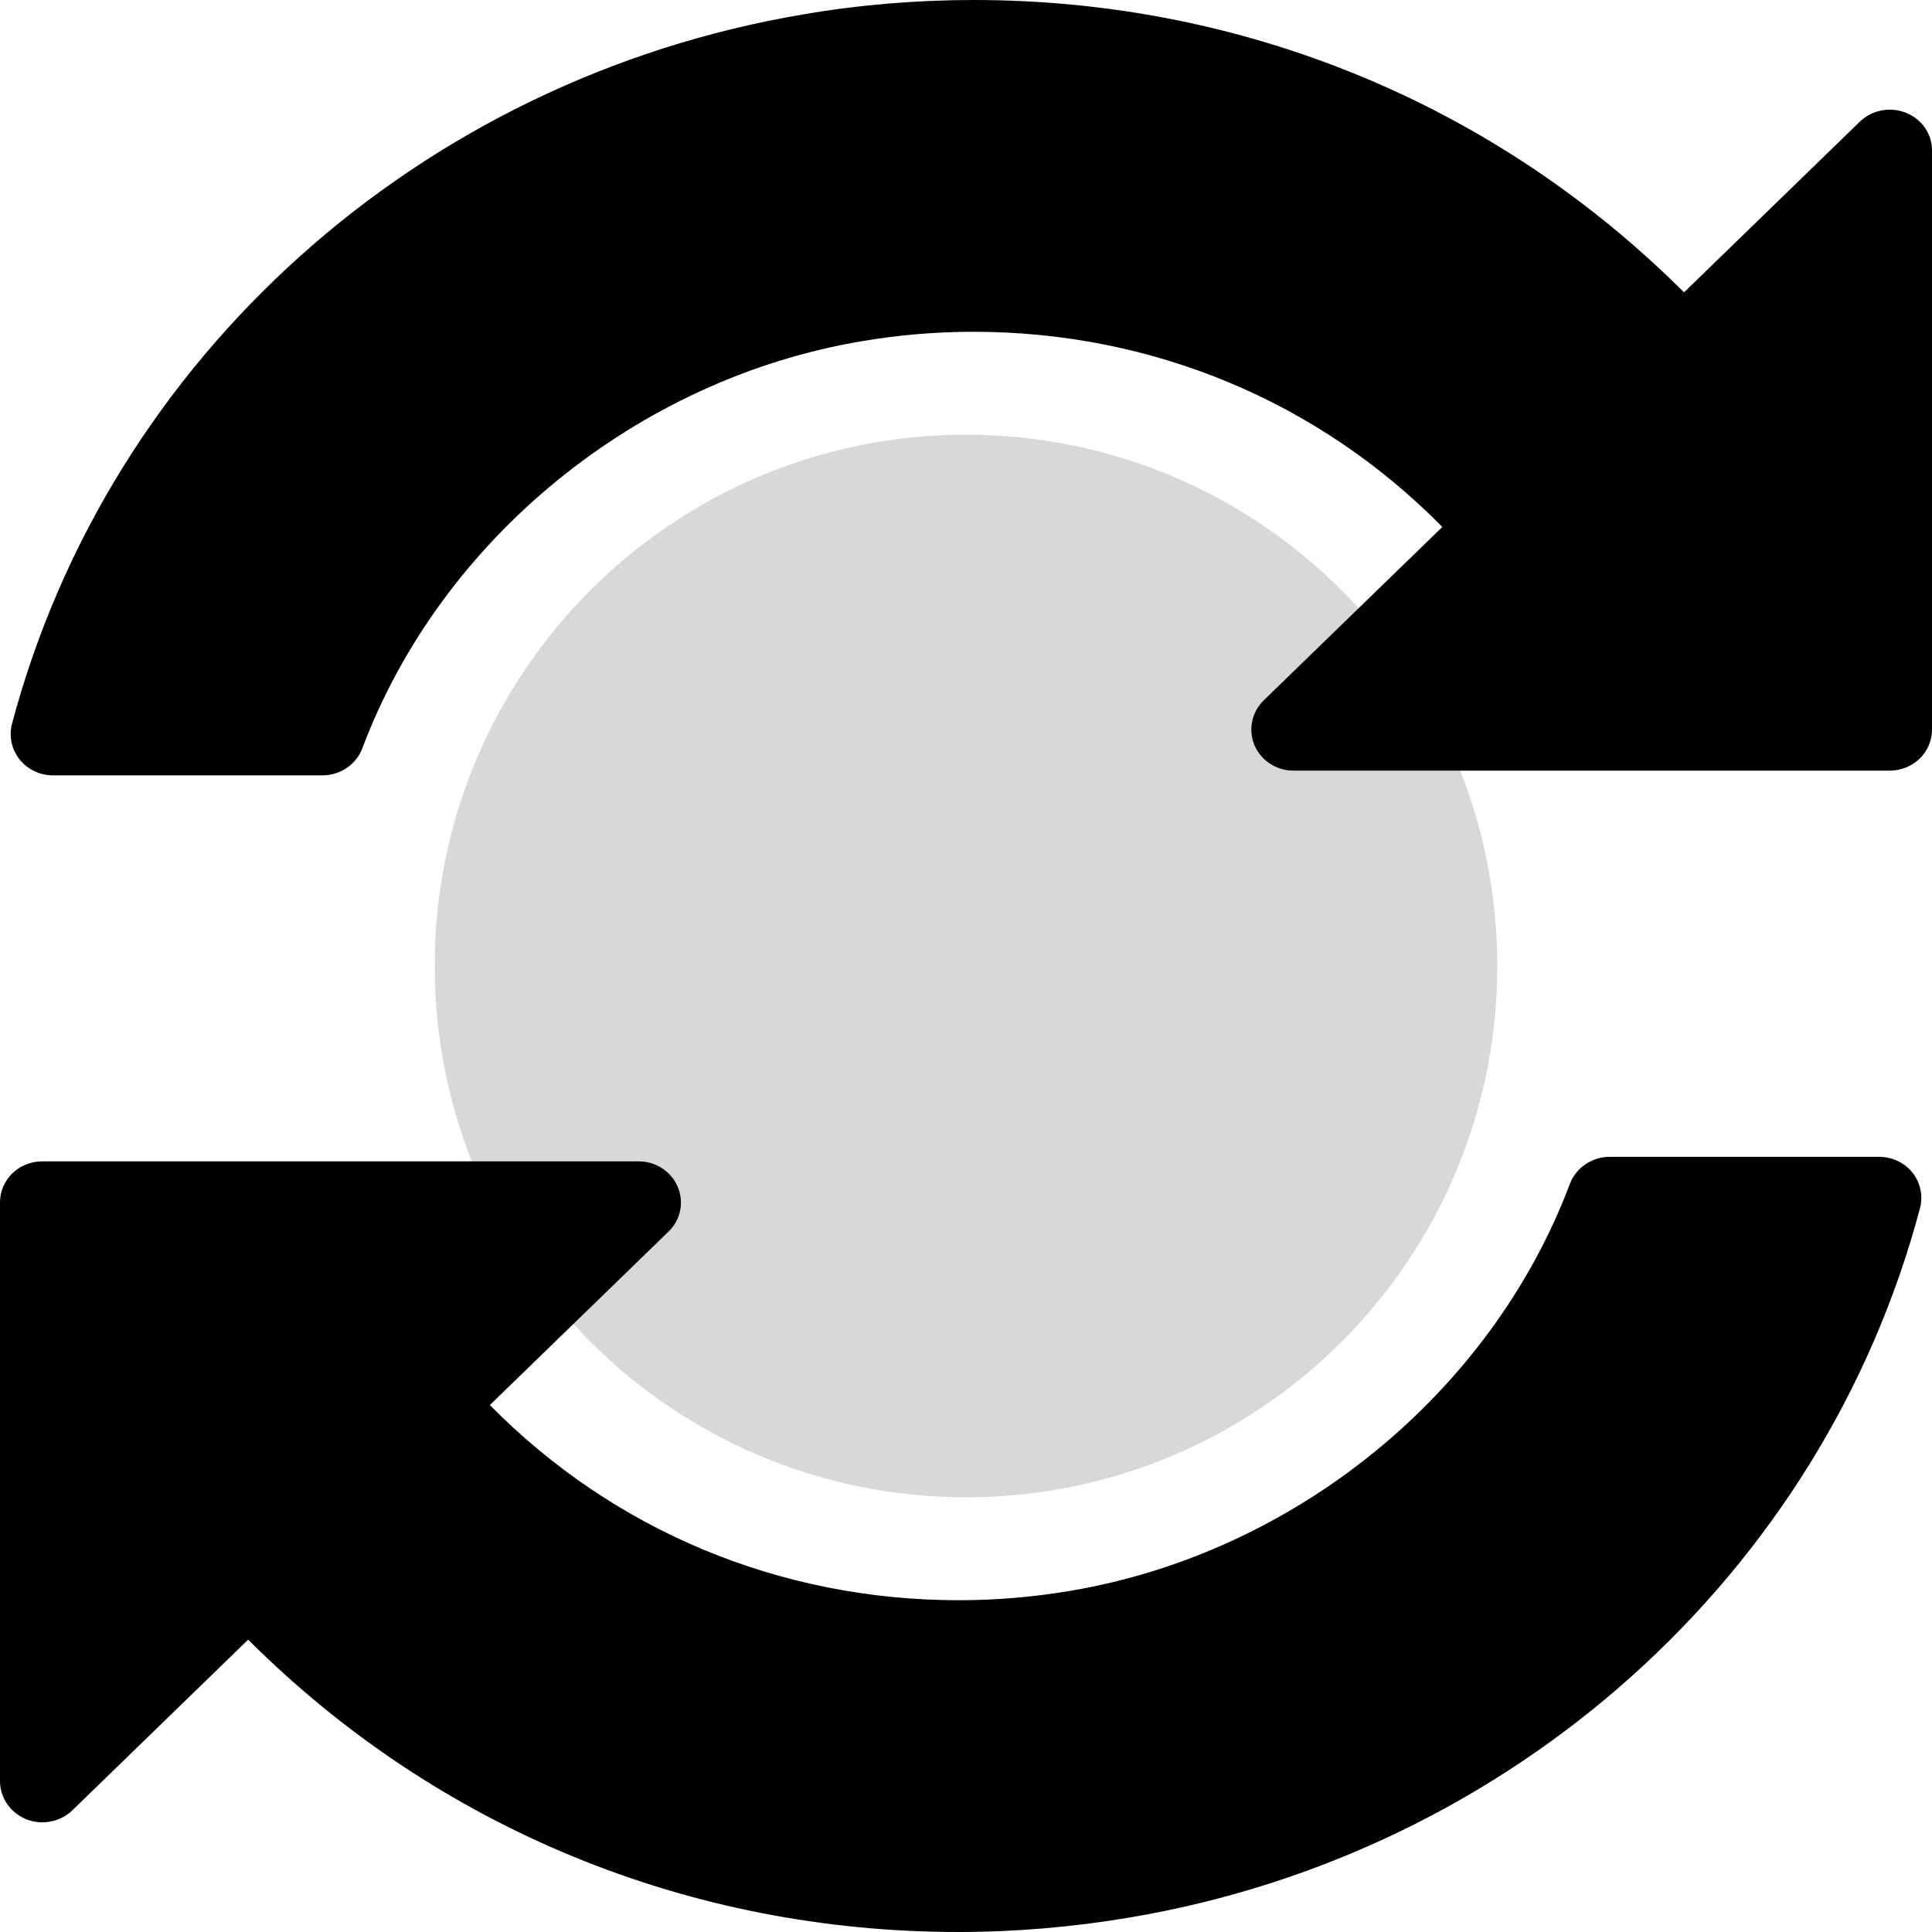
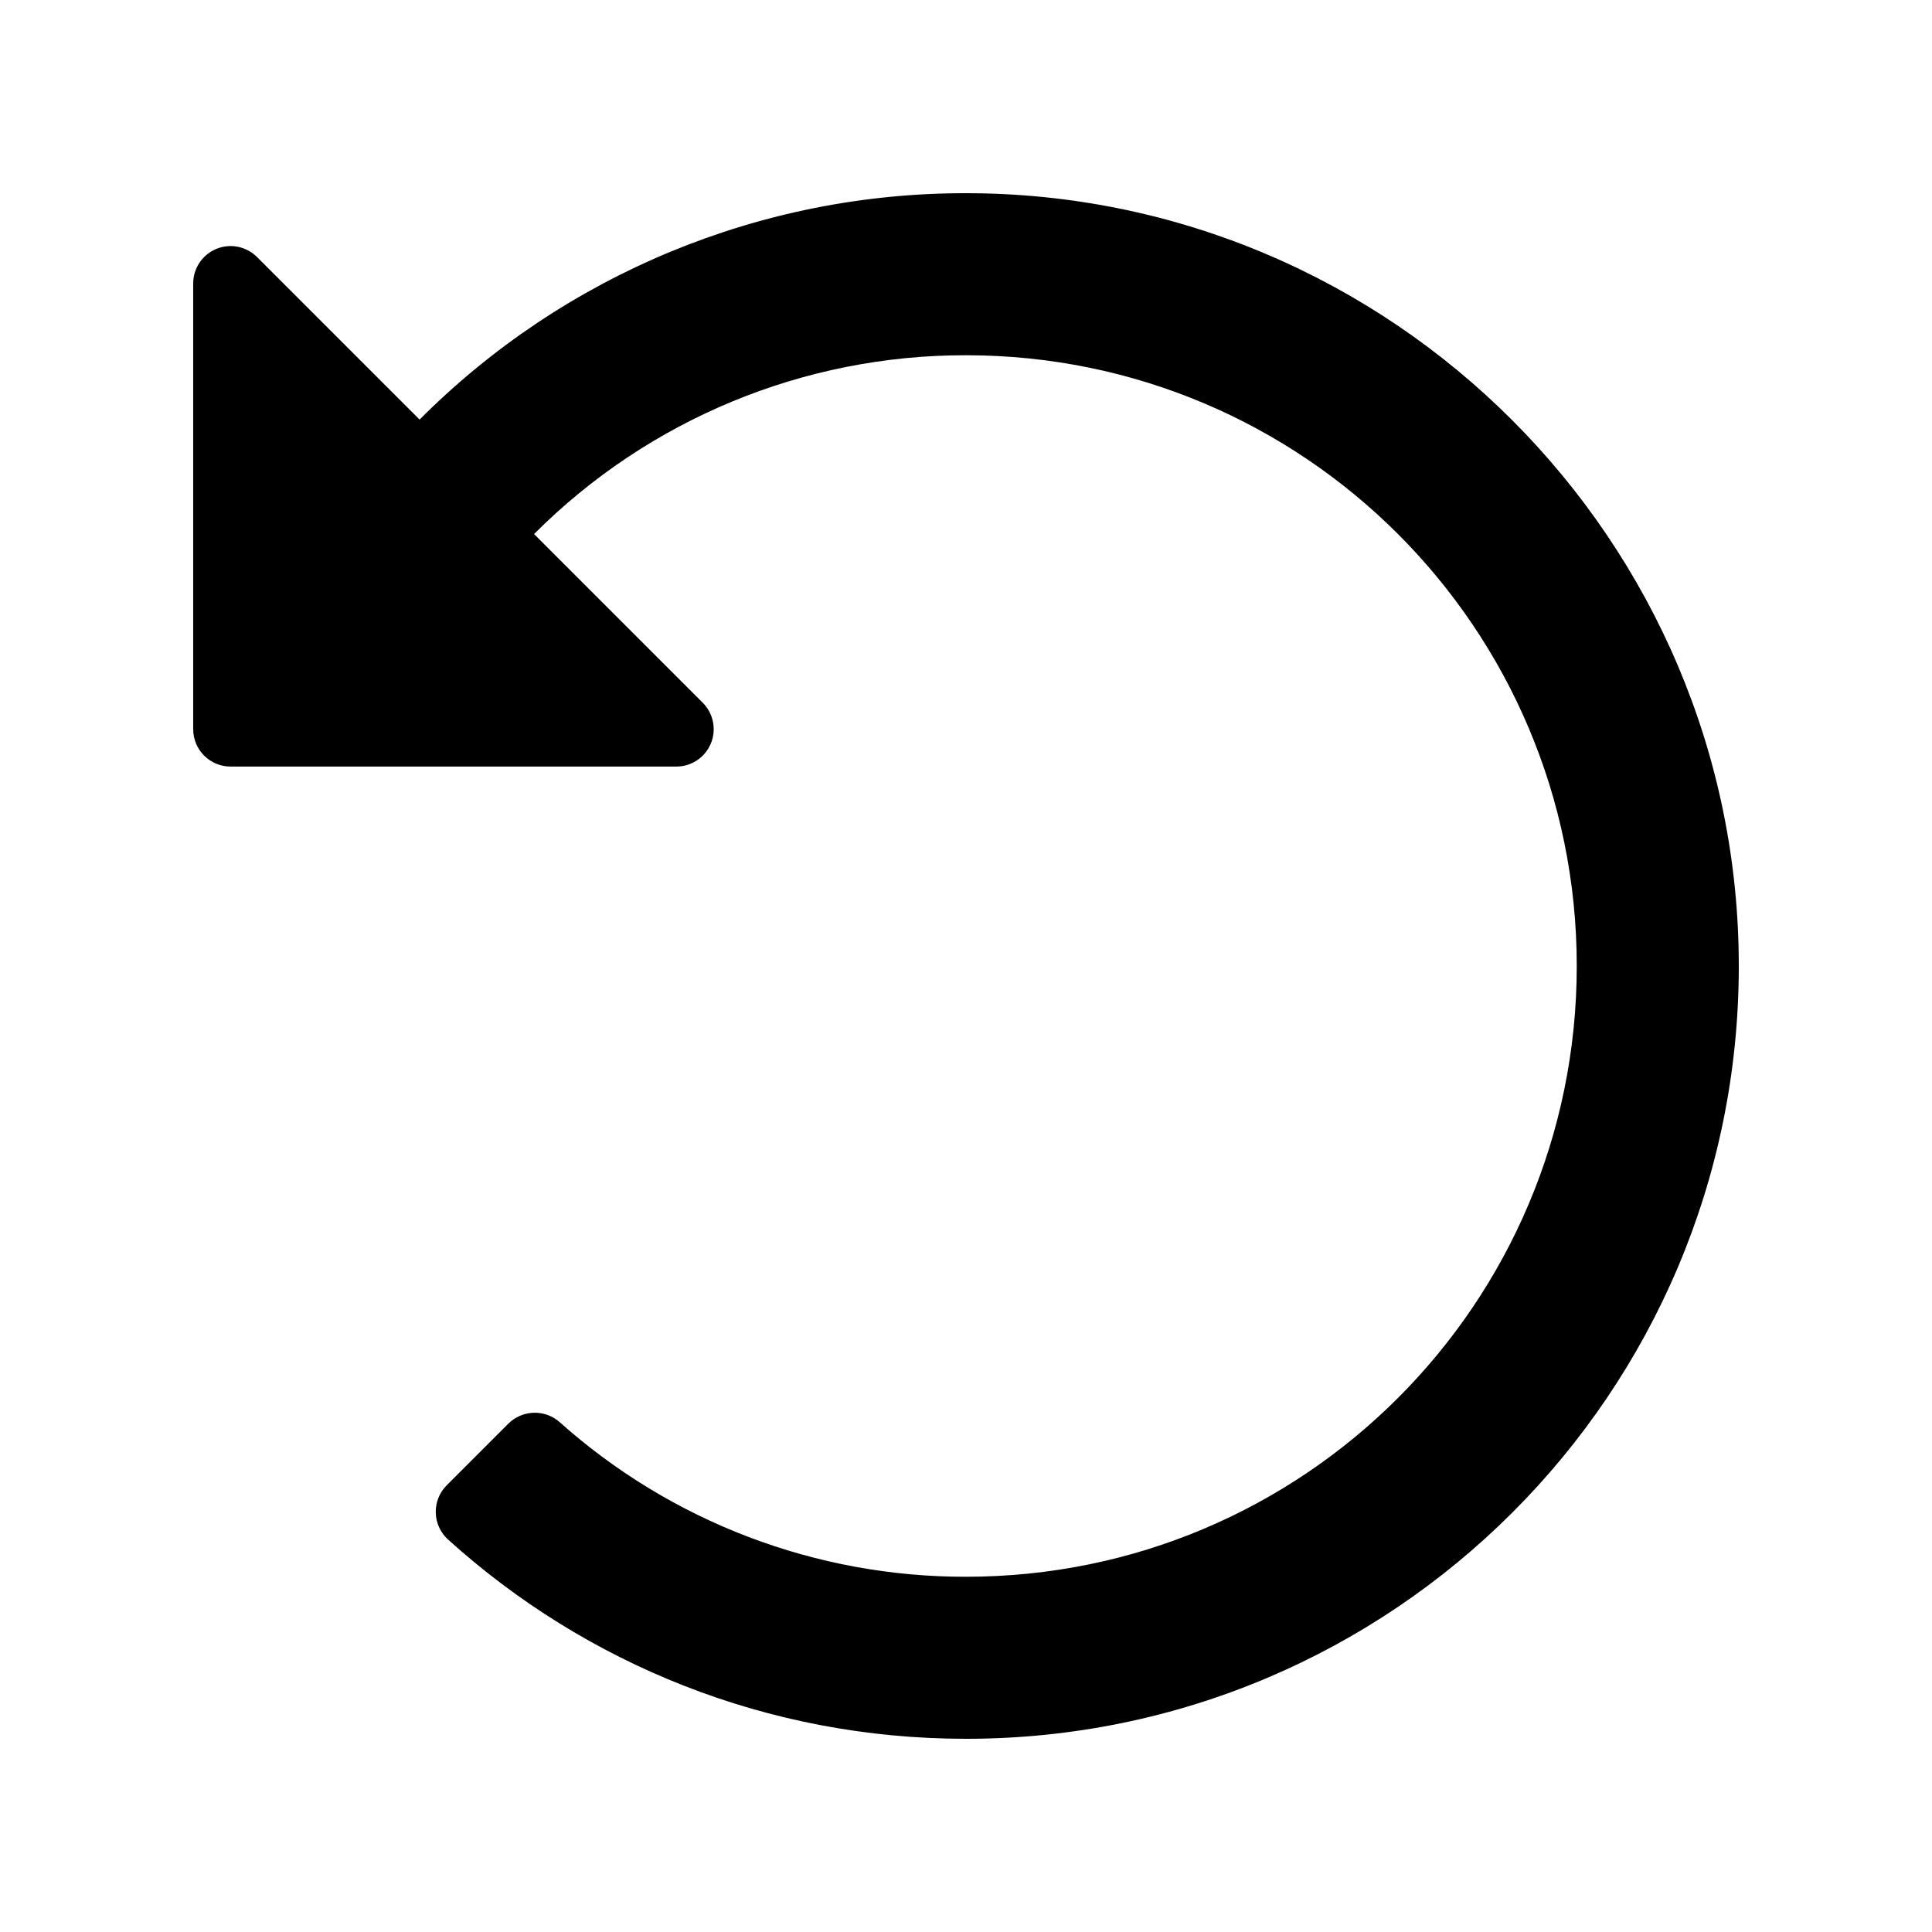
- <svg xmlns="http://www.w3.org/2000/svg">
-   <g version="1.1" x="0px" y="0px" viewBox="0 0 40 40">
-     <ellipse style="fill: rgb(216, 216, 216);" cx="20" cy="20" ry="11" rx="11" />
-     <path d="M 39.462 2.335 C 39.134 2.204 38.755 2.278 38.507 2.518 L 34.866 6.053 C 30.955 2.151 25.733 0 20.162 0 C 18.985 0 17.795 0.098 16.63 0.298 C 8.691 1.637 2.262 7.4 0.248 14.988 C 0.181 15.241 0.24 15.514 0.404 15.722 C 0.572 15.931 0.824 16.053 1.097 16.053 L 6.677 16.053 C 7.043 16.053 7.375 15.829 7.501 15.494 C 9.133 11.155 13.19 7.849 17.837 7.065 C 18.602 6.935 19.38 6.869 20.153 6.869 C 23.845 6.869 27.293 8.302 29.862 10.91 L 26.162 14.502 C 25.914 14.747 25.838 15.11 25.973 15.429 C 26.107 15.747 26.427 15.955 26.78 15.955 L 39.125 15.955 C 39.609 15.955 40 15.576 40 15.106 L 40 3.118 C 40.004 2.776 39.79 2.465 39.462 2.335 Z" data-bx-origin="-0.660719 -0.618451" />
-     <path d="M 38.907 23.951 L 33.327 23.951 C 32.961 23.951 32.629 24.176 32.503 24.51 C 30.871 28.845 26.814 32.151 22.168 32.935 C 21.402 33.065 20.624 33.131 19.851 33.131 C 16.159 33.131 12.711 31.698 10.142 29.09 L 13.842 25.498 C 14.094 25.253 14.166 24.89 14.031 24.571 C 13.897 24.253 13.577 24.045 13.224 24.045 L 0.875 24.045 C 0.391 24.045 0 24.424 0 24.894 L 0 36.878 C 0 37.22 0.214 37.531 0.542 37.665 C 0.87 37.796 1.245 37.722 1.497 37.482 L 5.138 33.947 C 9.044 37.849 14.267 40 19.842 40 C 21.024 40 22.21 39.898 23.378 39.702 C 31.313 38.367 37.738 32.6 39.752 25.012 C 39.819 24.759 39.76 24.486 39.596 24.278 C 39.432 24.073 39.176 23.951 38.907 23.951 Z" data-bx-origin="-0.655168 -2.110973" />
-   </g>
+ <svg xmlns="http://www.w3.org/2000/svg" width="40" height="40">
+   <path d="M5.322 5.322l3.365 3.365A15.947 15.947 0 0 1 20 4c8.817 0 16.006 7.195 16 16.012C35.994 28.843 28.833 36 20 36c-4.124 0-7.884-1.56-10.721-4.123a.776.776 0 0 1-.031-1.125l1.273-1.273a.777.777 0 0 1 1.065-.036A12.6 12.6 0 0 0 20 32.645c6.988 0 12.645-5.655 12.645-12.645 0-6.988-5.655-12.645-12.645-12.645a12.603 12.603 0 0 0-8.943 3.702l3.492 3.492a.774.774 0 0 1-.547 1.322H4.774A.774.774 0 0 1 4 15.097V5.869a.774.774 0 0 1 1.322-.547z" fill="#000" fill-rule="nonzero" />
</svg>
